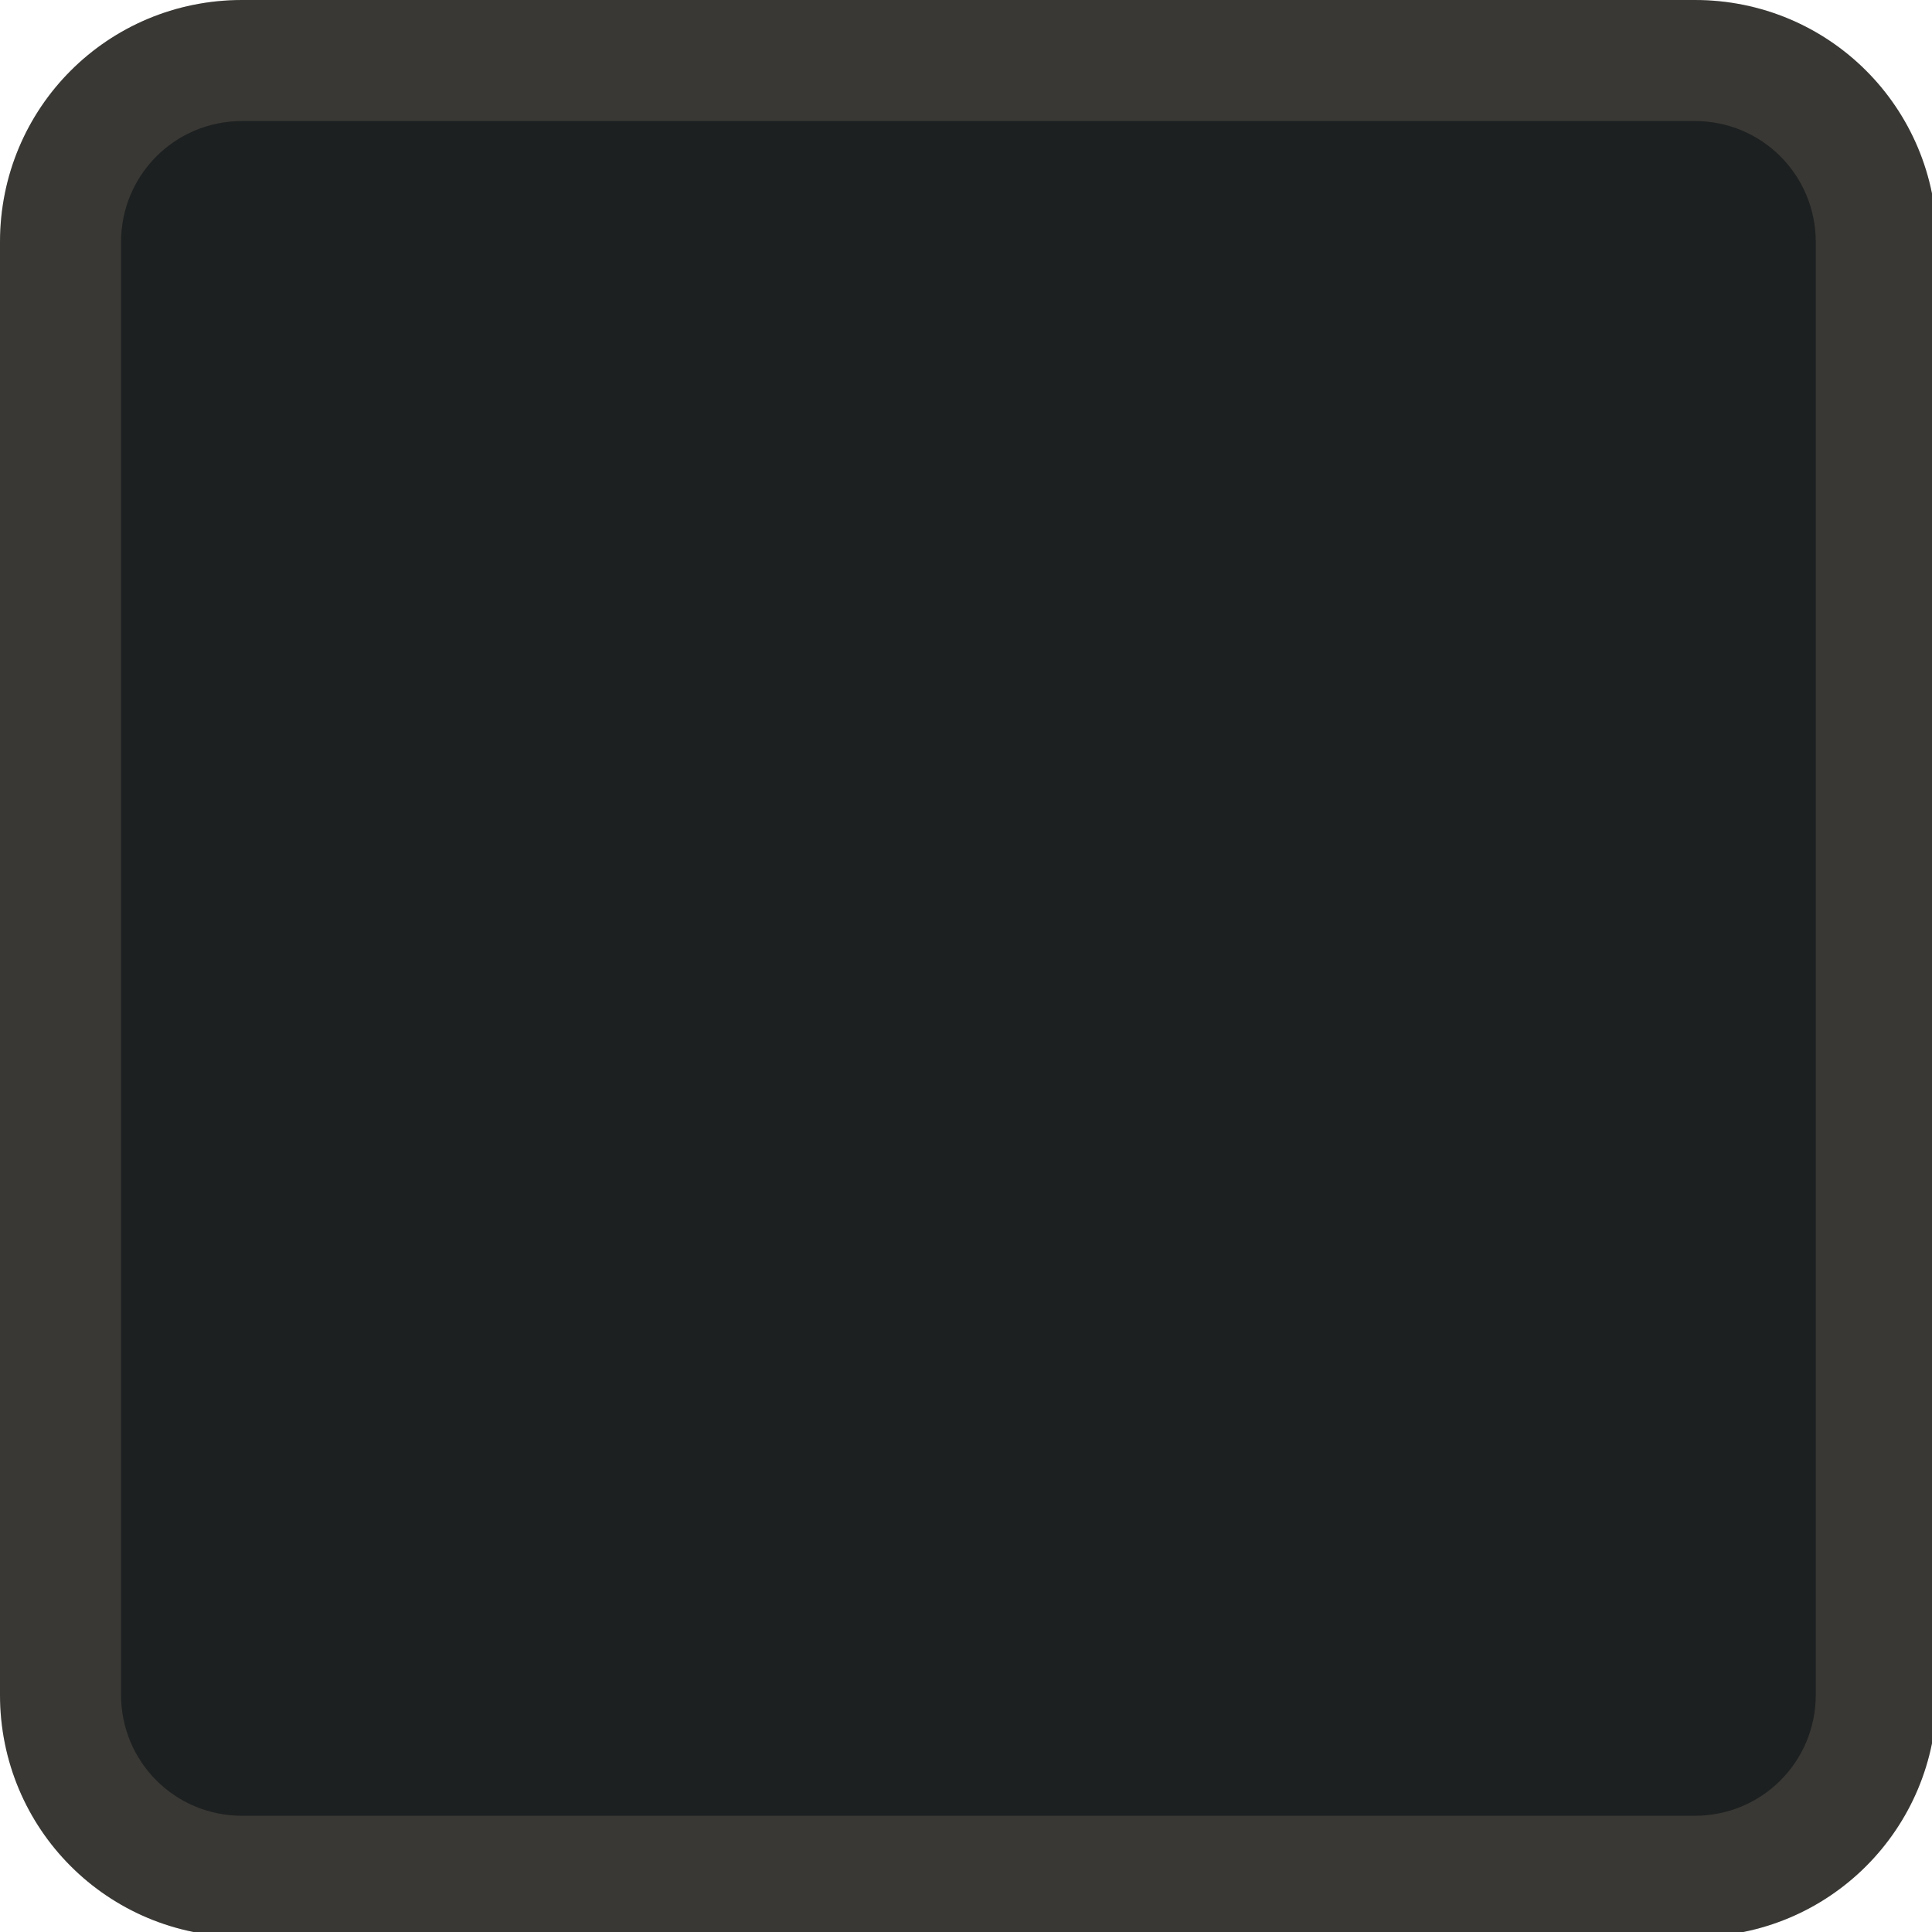
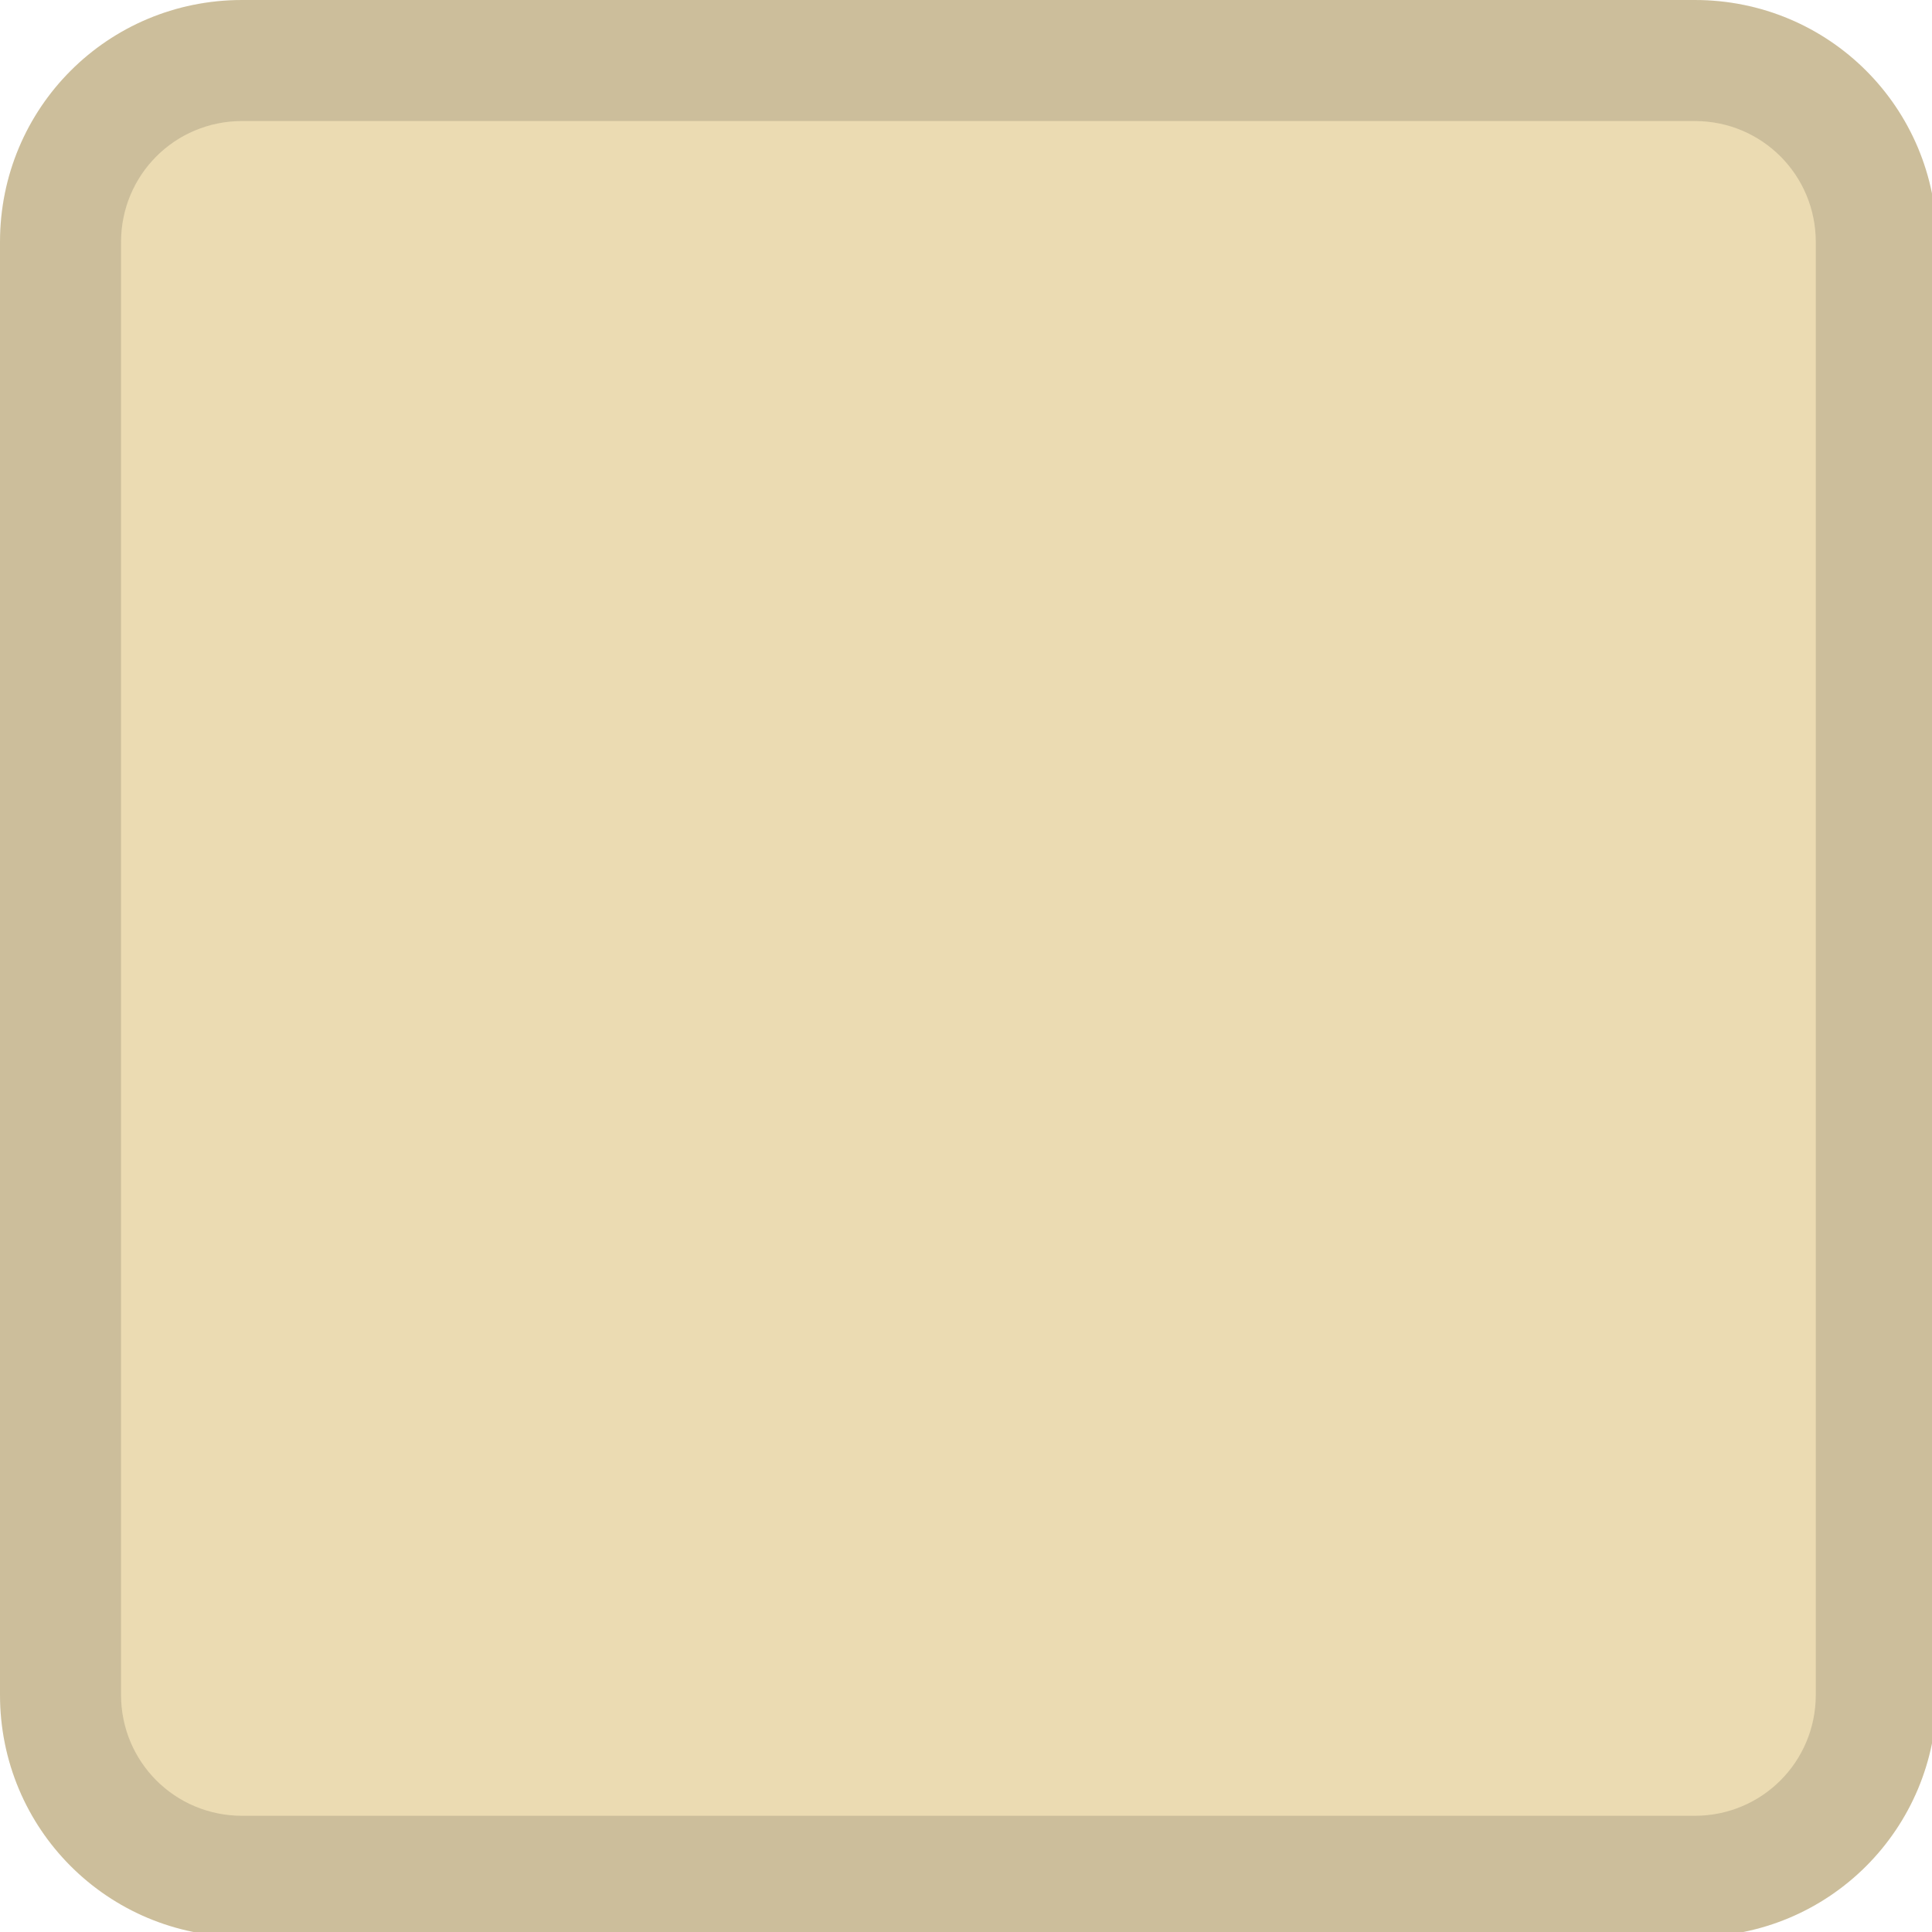
<svg xmlns="http://www.w3.org/2000/svg" width="133pt" height="133pt" viewBox="0 0 133 133" version="1.1">
  <g id="surface1">
-     <path style=" stroke:none;fill-rule:nonzero;fill:#1d2021;fill-opacity:1;" d="M 13.934 5.176 L 118.879 5.176 C 123.73 5.176 127.637 9.016 127.637 13.801 L 127.637 117.414 C 127.637 122.199 123.73 126.043 118.879 126.043 L 13.934 126.043 C 9.082 126.043 5.176 122.199 5.176 117.414 L 5.176 13.801 C 5.176 9.016 9.082 5.176 13.934 5.176 Z M 13.934 5.176 " />
-     <path style=" stroke:none;fill-rule:nonzero;fill:#1d2021;fill-opacity:1;" d="M 16.668 0 C 7.422 0 0 7.422 0 16.668 L 0 116.668 C 0 125.91 7.422 133.332 16.668 133.332 L 116.668 133.332 C 125.91 133.332 133.332 125.91 133.332 116.668 L 133.332 16.668 C 133.332 7.422 125.91 0 116.668 0 Z M 16.668 8.332 L 116.668 8.332 C 121.289 8.332 125 12.043 125 16.668 L 125 116.668 C 125 121.289 121.289 125 116.668 125 L 16.668 125 C 12.043 125 8.332 121.289 8.332 116.668 L 8.332 16.668 C 8.332 12.043 12.043 8.332 16.668 8.332 Z M 16.668 8.332 " />
-     <path style=" stroke:none;fill-rule:nonzero;fill:#d5c4a1;fill-opacity:0.15;" d="M 16.668 0 C 7.422 0 0 7.422 0 16.668 L 0 116.668 C 0 125.91 7.422 133.332 16.668 133.332 L 116.668 133.332 C 125.91 133.332 133.332 125.91 133.332 116.668 L 133.332 16.668 C 133.332 7.422 125.91 0 116.668 0 Z M 16.668 8.332 L 116.668 8.332 C 121.289 8.332 125 12.043 125 16.668 L 125 116.668 C 125 121.289 121.289 125 116.668 125 L 16.668 125 C 12.043 125 8.332 121.289 8.332 116.668 L 8.332 16.668 C 8.332 12.043 12.043 8.332 16.668 8.332 Z M 16.668 8.332 " />
+     <path style=" stroke:none;fill-rule:nonzero;fill:#ebdbb2;fill-opacity:1;" d="M 13.934 5.176 L 118.879 5.176 C 123.73 5.176 127.637 9.016 127.637 13.801 L 127.637 117.414 C 127.637 122.199 123.73 126.043 118.879 126.043 L 13.934 126.043 C 9.082 126.043 5.176 122.199 5.176 117.414 L 5.176 13.801 C 5.176 9.016 9.082 5.176 13.934 5.176 Z M 13.934 5.176 " />
+     <path style=" stroke:none;fill-rule:nonzero;fill:#ebdbb2;fill-opacity:1;" d="M 16.668 0 C 7.422 0 0 7.422 0 16.668 L 0 116.668 C 0 125.91 7.422 133.332 16.668 133.332 L 116.668 133.332 C 125.91 133.332 133.332 125.91 133.332 116.668 L 133.332 16.668 C 133.332 7.422 125.91 0 116.668 0 Z M 16.668 8.332 L 116.668 8.332 C 121.289 8.332 125 12.043 125 16.668 L 125 116.668 C 125 121.289 121.289 125 116.668 125 L 16.668 125 C 12.043 125 8.332 121.289 8.332 116.668 L 8.332 16.668 C 8.332 12.043 12.043 8.332 16.668 8.332 Z M 16.668 8.332 " />
+     <path style=" stroke:none;fill-rule:nonzero;fill:#1d2021;fill-opacity:0.15;" d="M 16.668 0 C 7.422 0 0 7.422 0 16.668 L 0 116.668 C 0 125.91 7.422 133.332 16.668 133.332 L 116.668 133.332 C 125.91 133.332 133.332 125.91 133.332 116.668 L 133.332 16.668 C 133.332 7.422 125.91 0 116.668 0 Z M 16.668 8.332 L 116.668 8.332 C 121.289 8.332 125 12.043 125 16.668 L 125 116.668 C 125 121.289 121.289 125 116.668 125 L 16.668 125 C 12.043 125 8.332 121.289 8.332 116.668 L 8.332 16.668 C 8.332 12.043 12.043 8.332 16.668 8.332 Z M 16.668 8.332 " />
  </g>
</svg>
